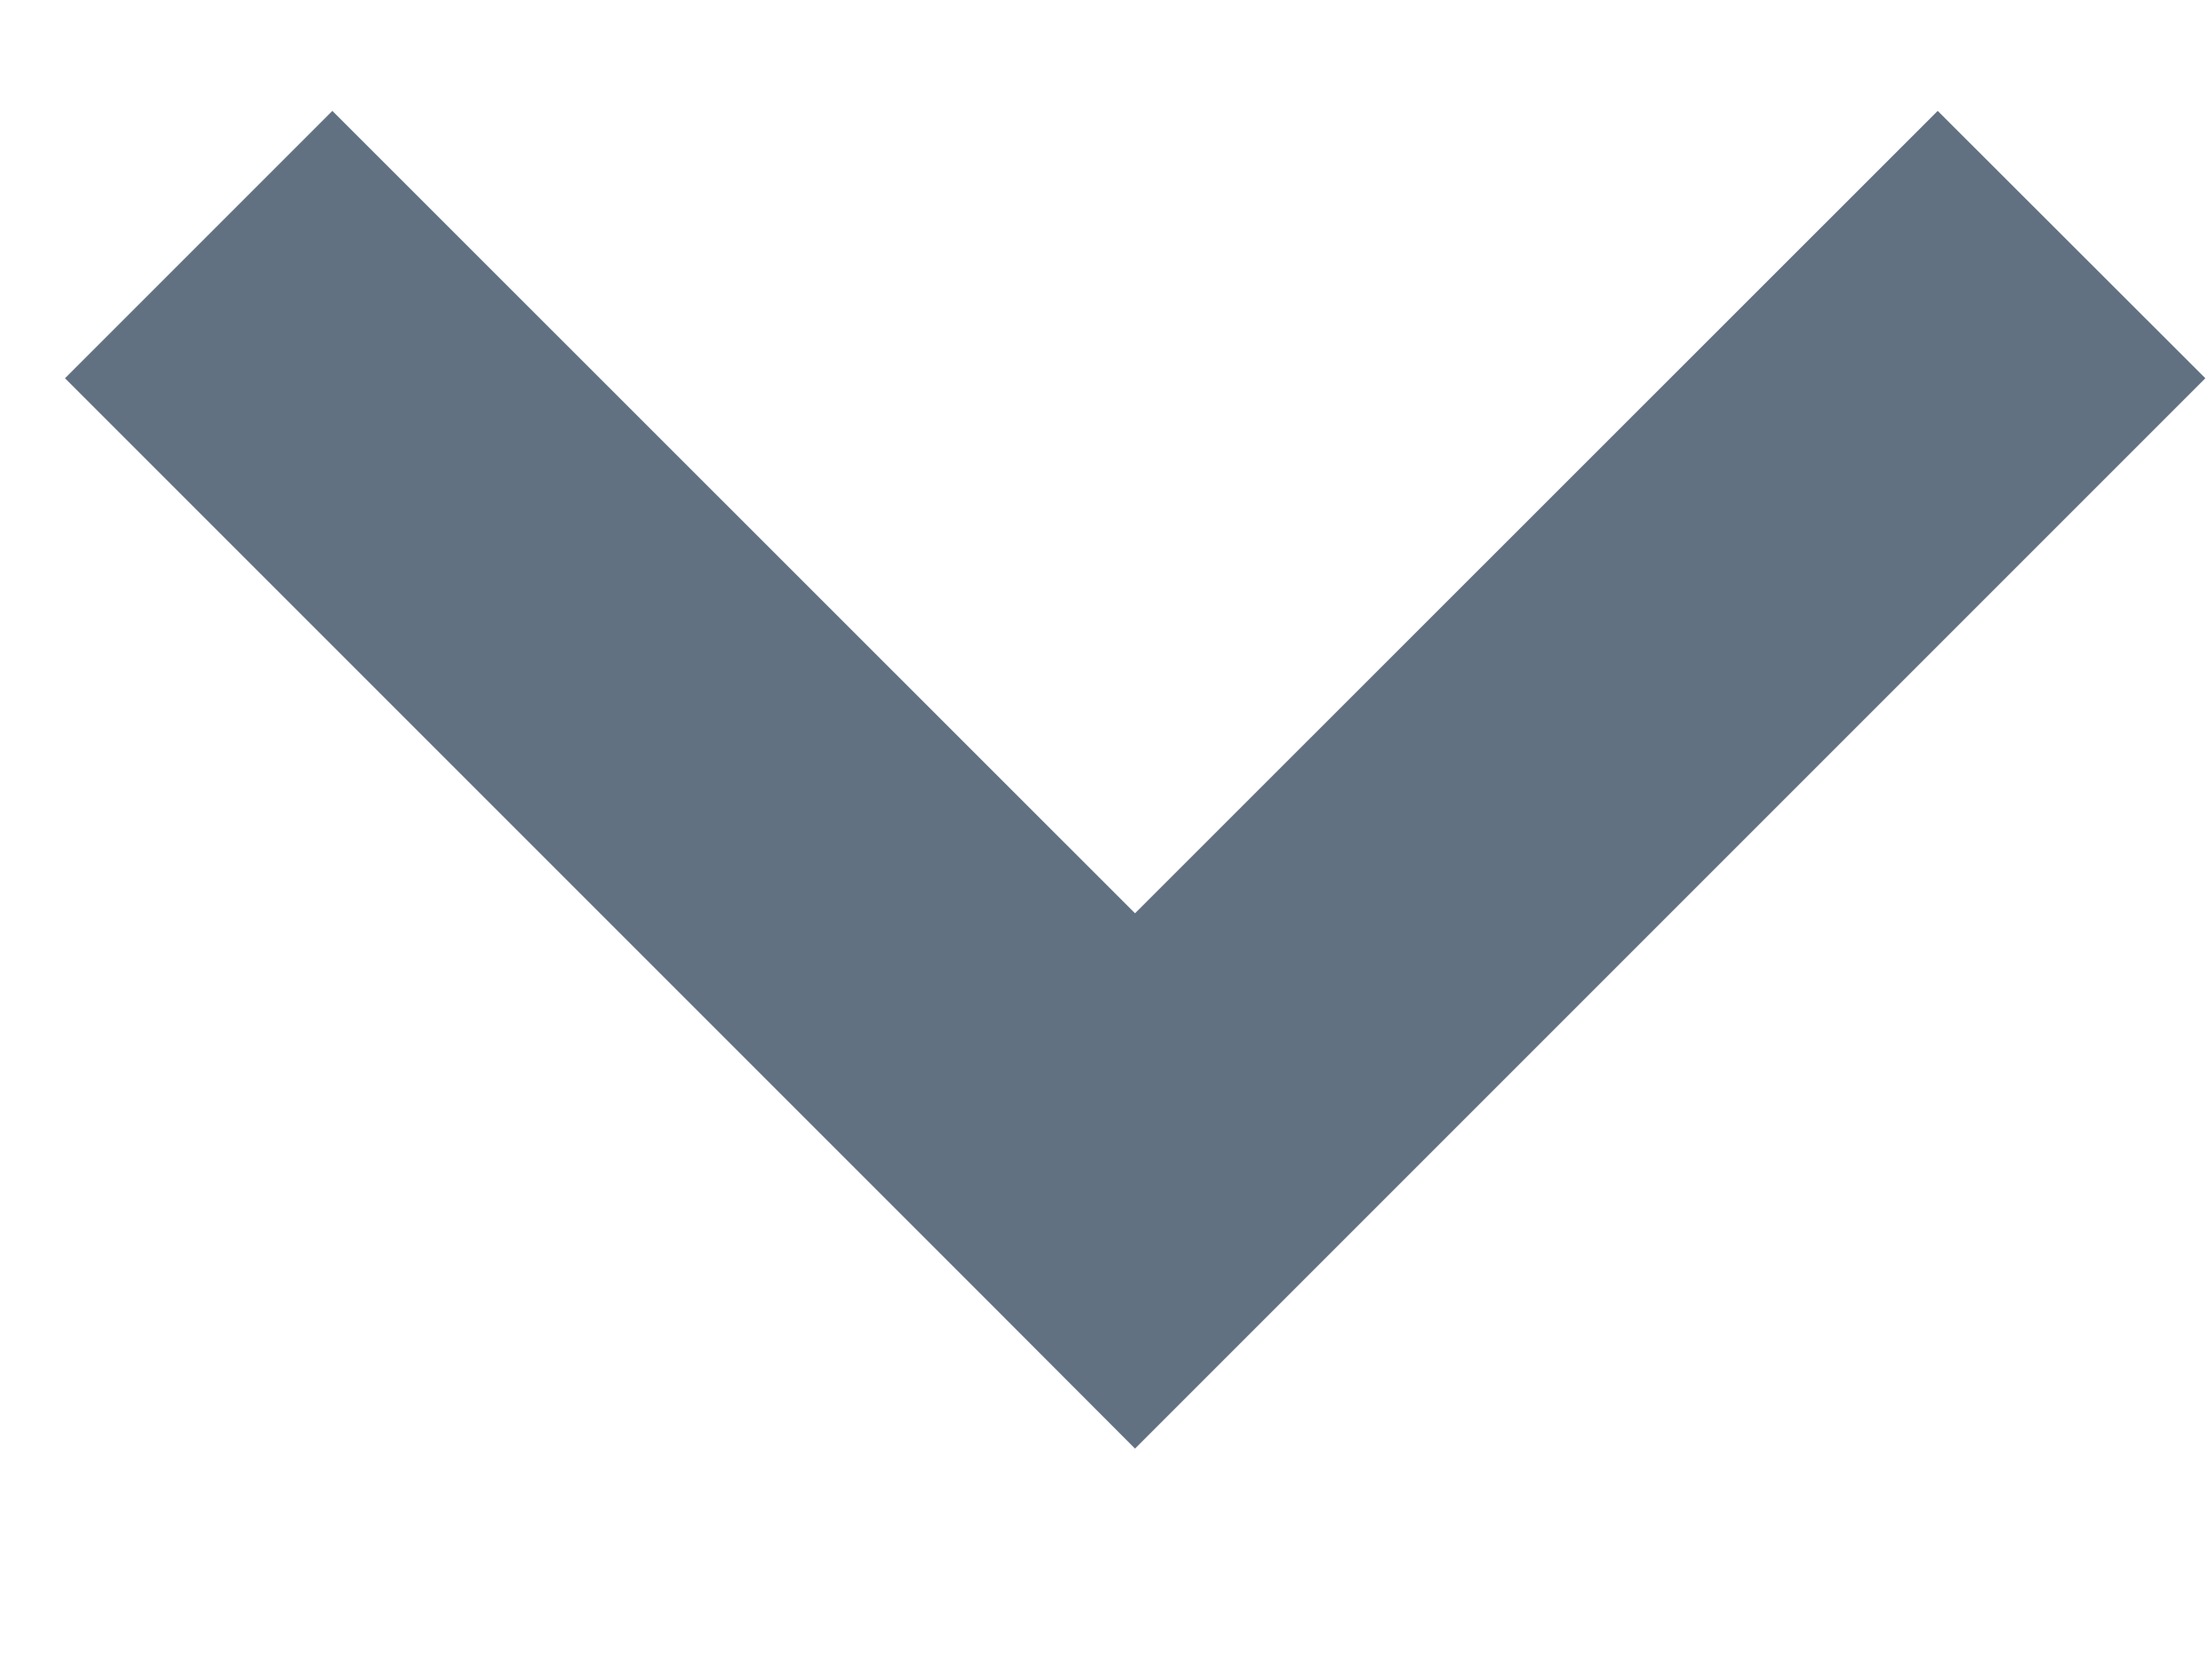
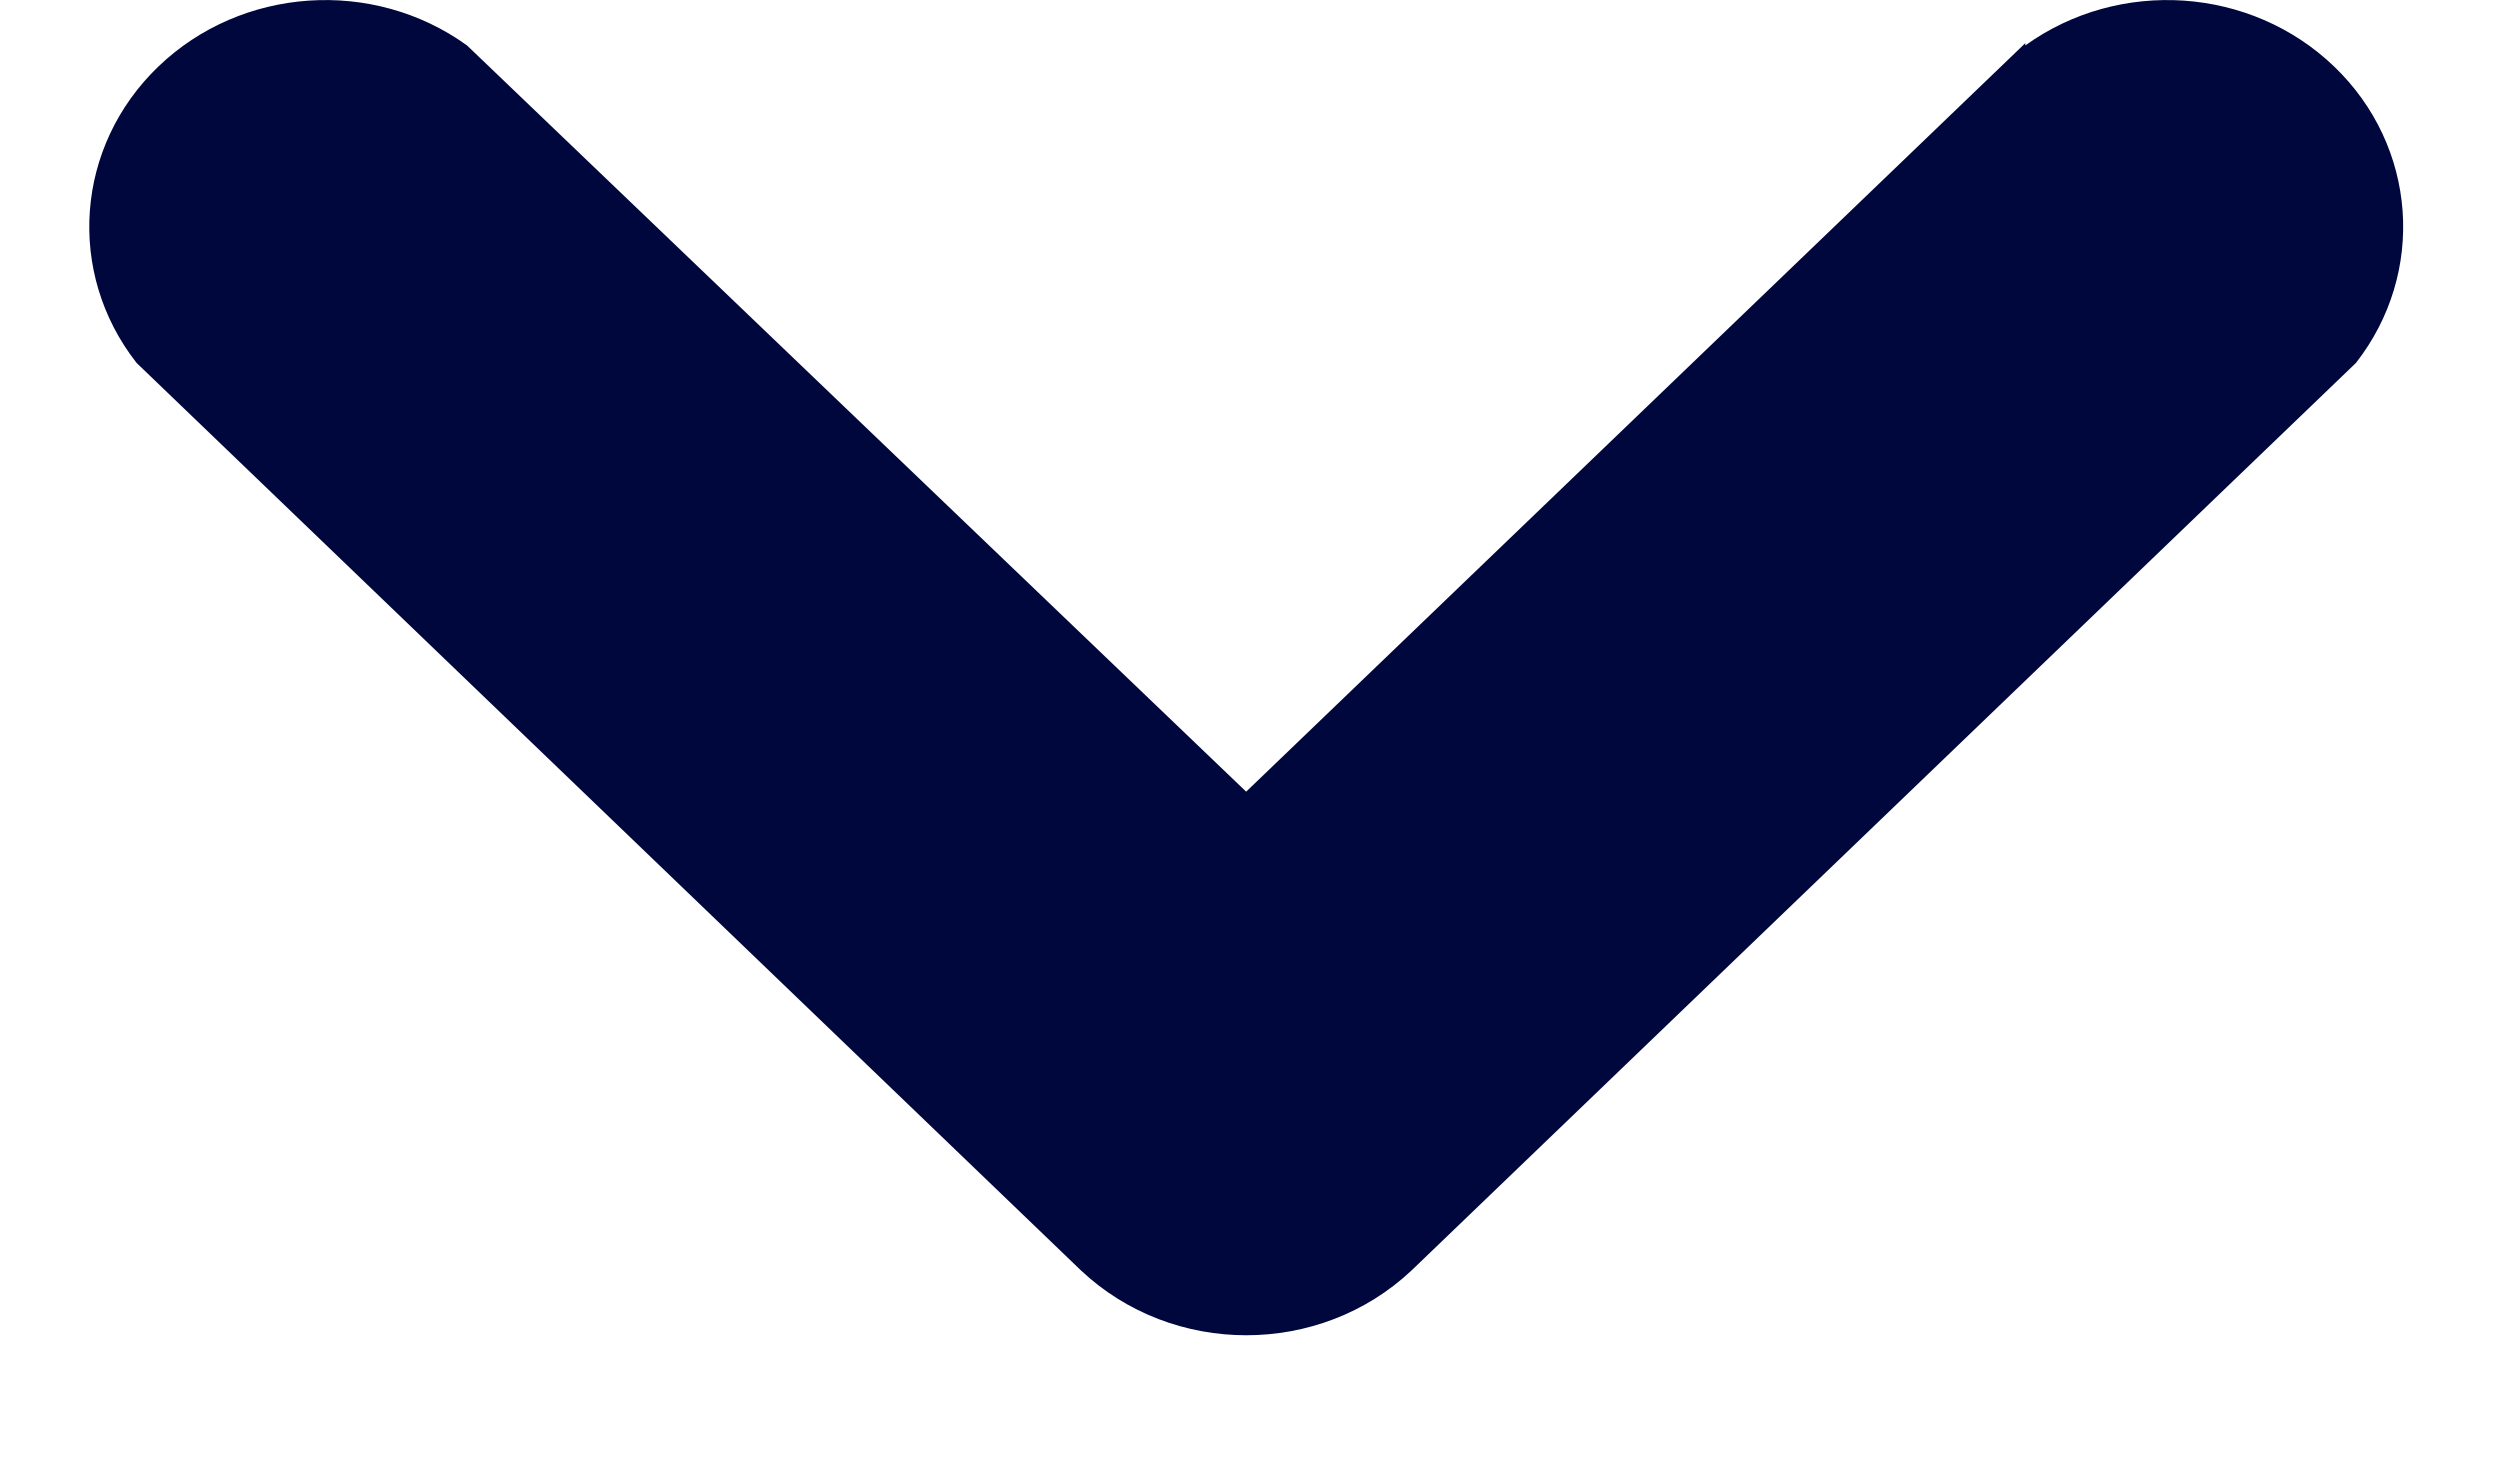
- <svg xmlns="http://www.w3.org/2000/svg" xmlns:xlink="http://www.w3.org/1999/xlink" width="8" height="6" viewBox="0 0 8 6">
-   <defs>
-     <polygon id="clip-2-a" points="3.622 4.755 4.105 5.239 7.976 1.368 7.008 .401 4.105 3.303 1.202 .401 .235 1.368" />
-   </defs>
-   <g fill="none" fill-rule="evenodd">
-     <use fill="#1F364D" fill-opacity=".7" xlink:href="#clip-2-a" />
+ <svg xmlns="http://www.w3.org/2000/svg" width="12px" height="7px" viewBox="0 0 12 7" version="1.1">
+   <g id="About/Team" stroke="none" stroke-width="1" fill="none" fill-rule="evenodd">
+     <g id="About" transform="translate(-479, -1421)" fill="#00073D">
+       <g id="people" transform="translate(203, 994)">
+         <g id="Group-4">
+           <g id="Group-3">
+             <g id="onePerson">
+               <g id="Group-2" transform="translate(199, 420)">
+                 <g id="icon-cheveron-down" transform="translate(77.42857, 7)">
+                   <path d="M9.293,0.218 C9.745,-0.107 10.376,-0.064 10.775,0.319 C11.174,0.702 11.218,1.309 10.88,1.742 L6.347,6.098 C5.906,6.513 5.201,6.513 4.76,6.098 L0.227,1.742 C-0.112,1.309 -0.067,0.702 0.332,0.319 C0.731,-0.064 1.362,-0.107 1.813,0.218 L5.553,3.8 L9.293,0.207 L9.293,0.218 Z" id="Path" />
+                 </g>
+               </g>
+             </g>
+           </g>
+         </g>
+       </g>
+     </g>
  </g>
</svg>
